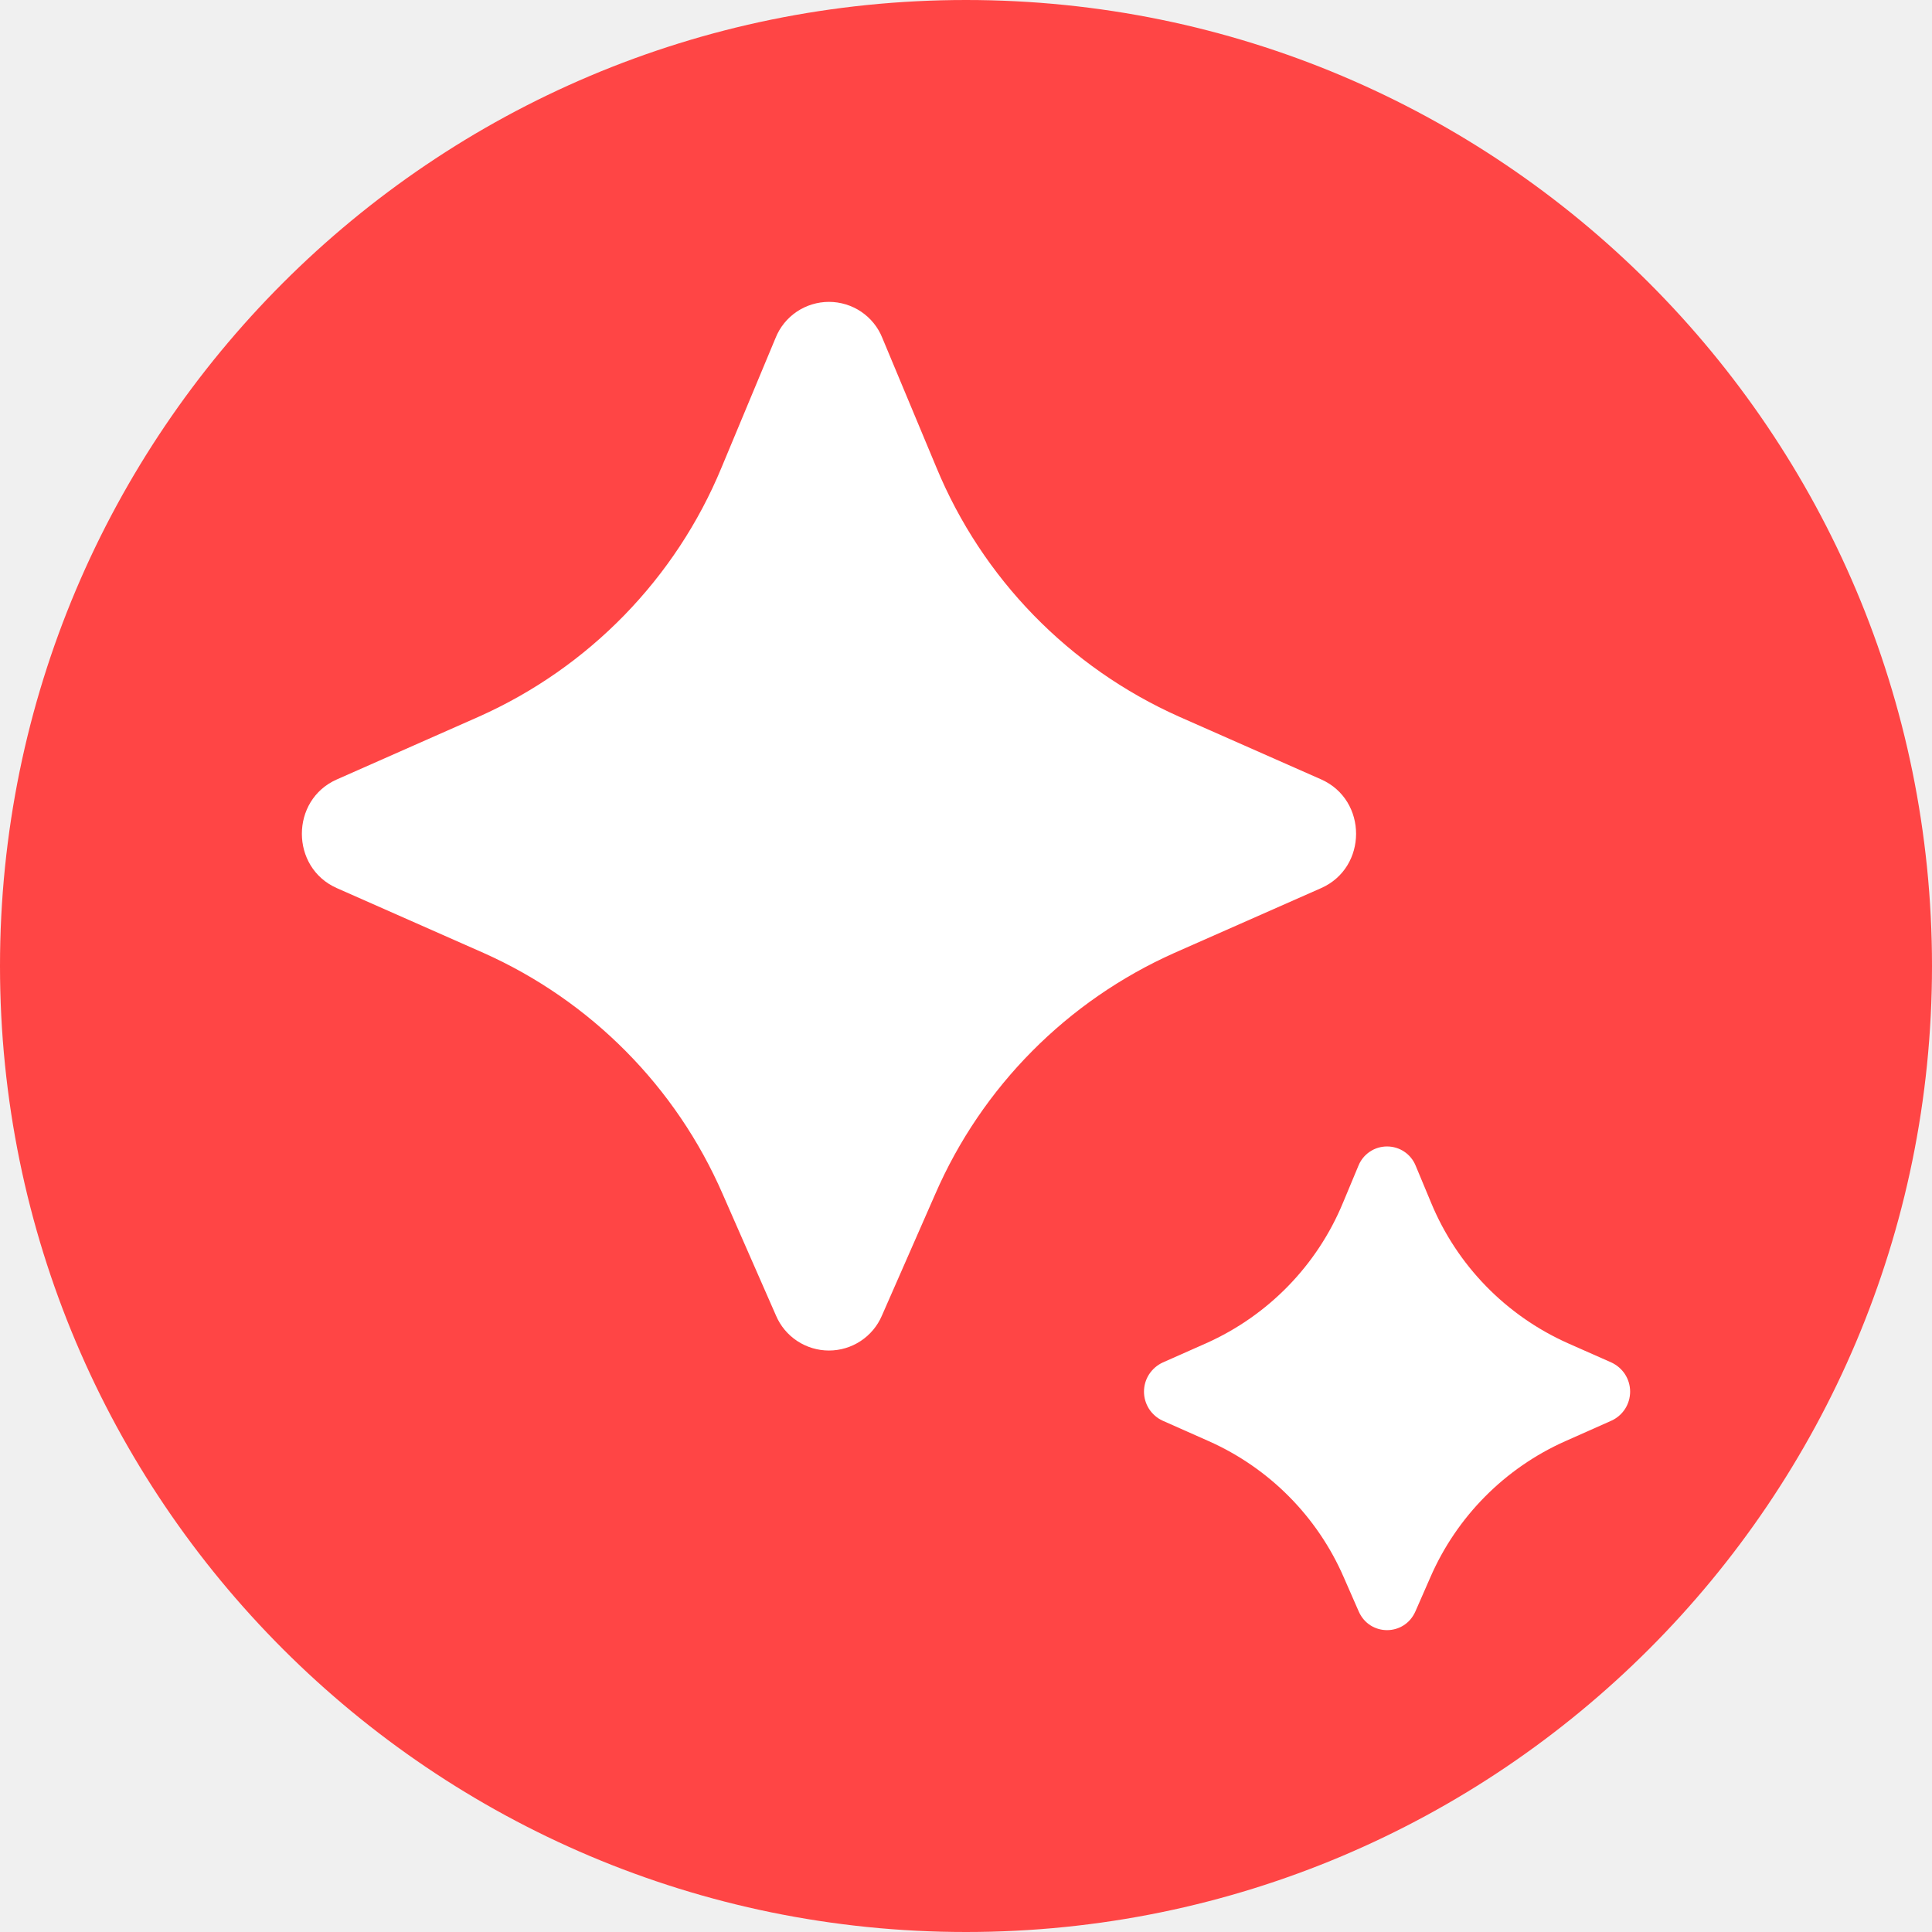
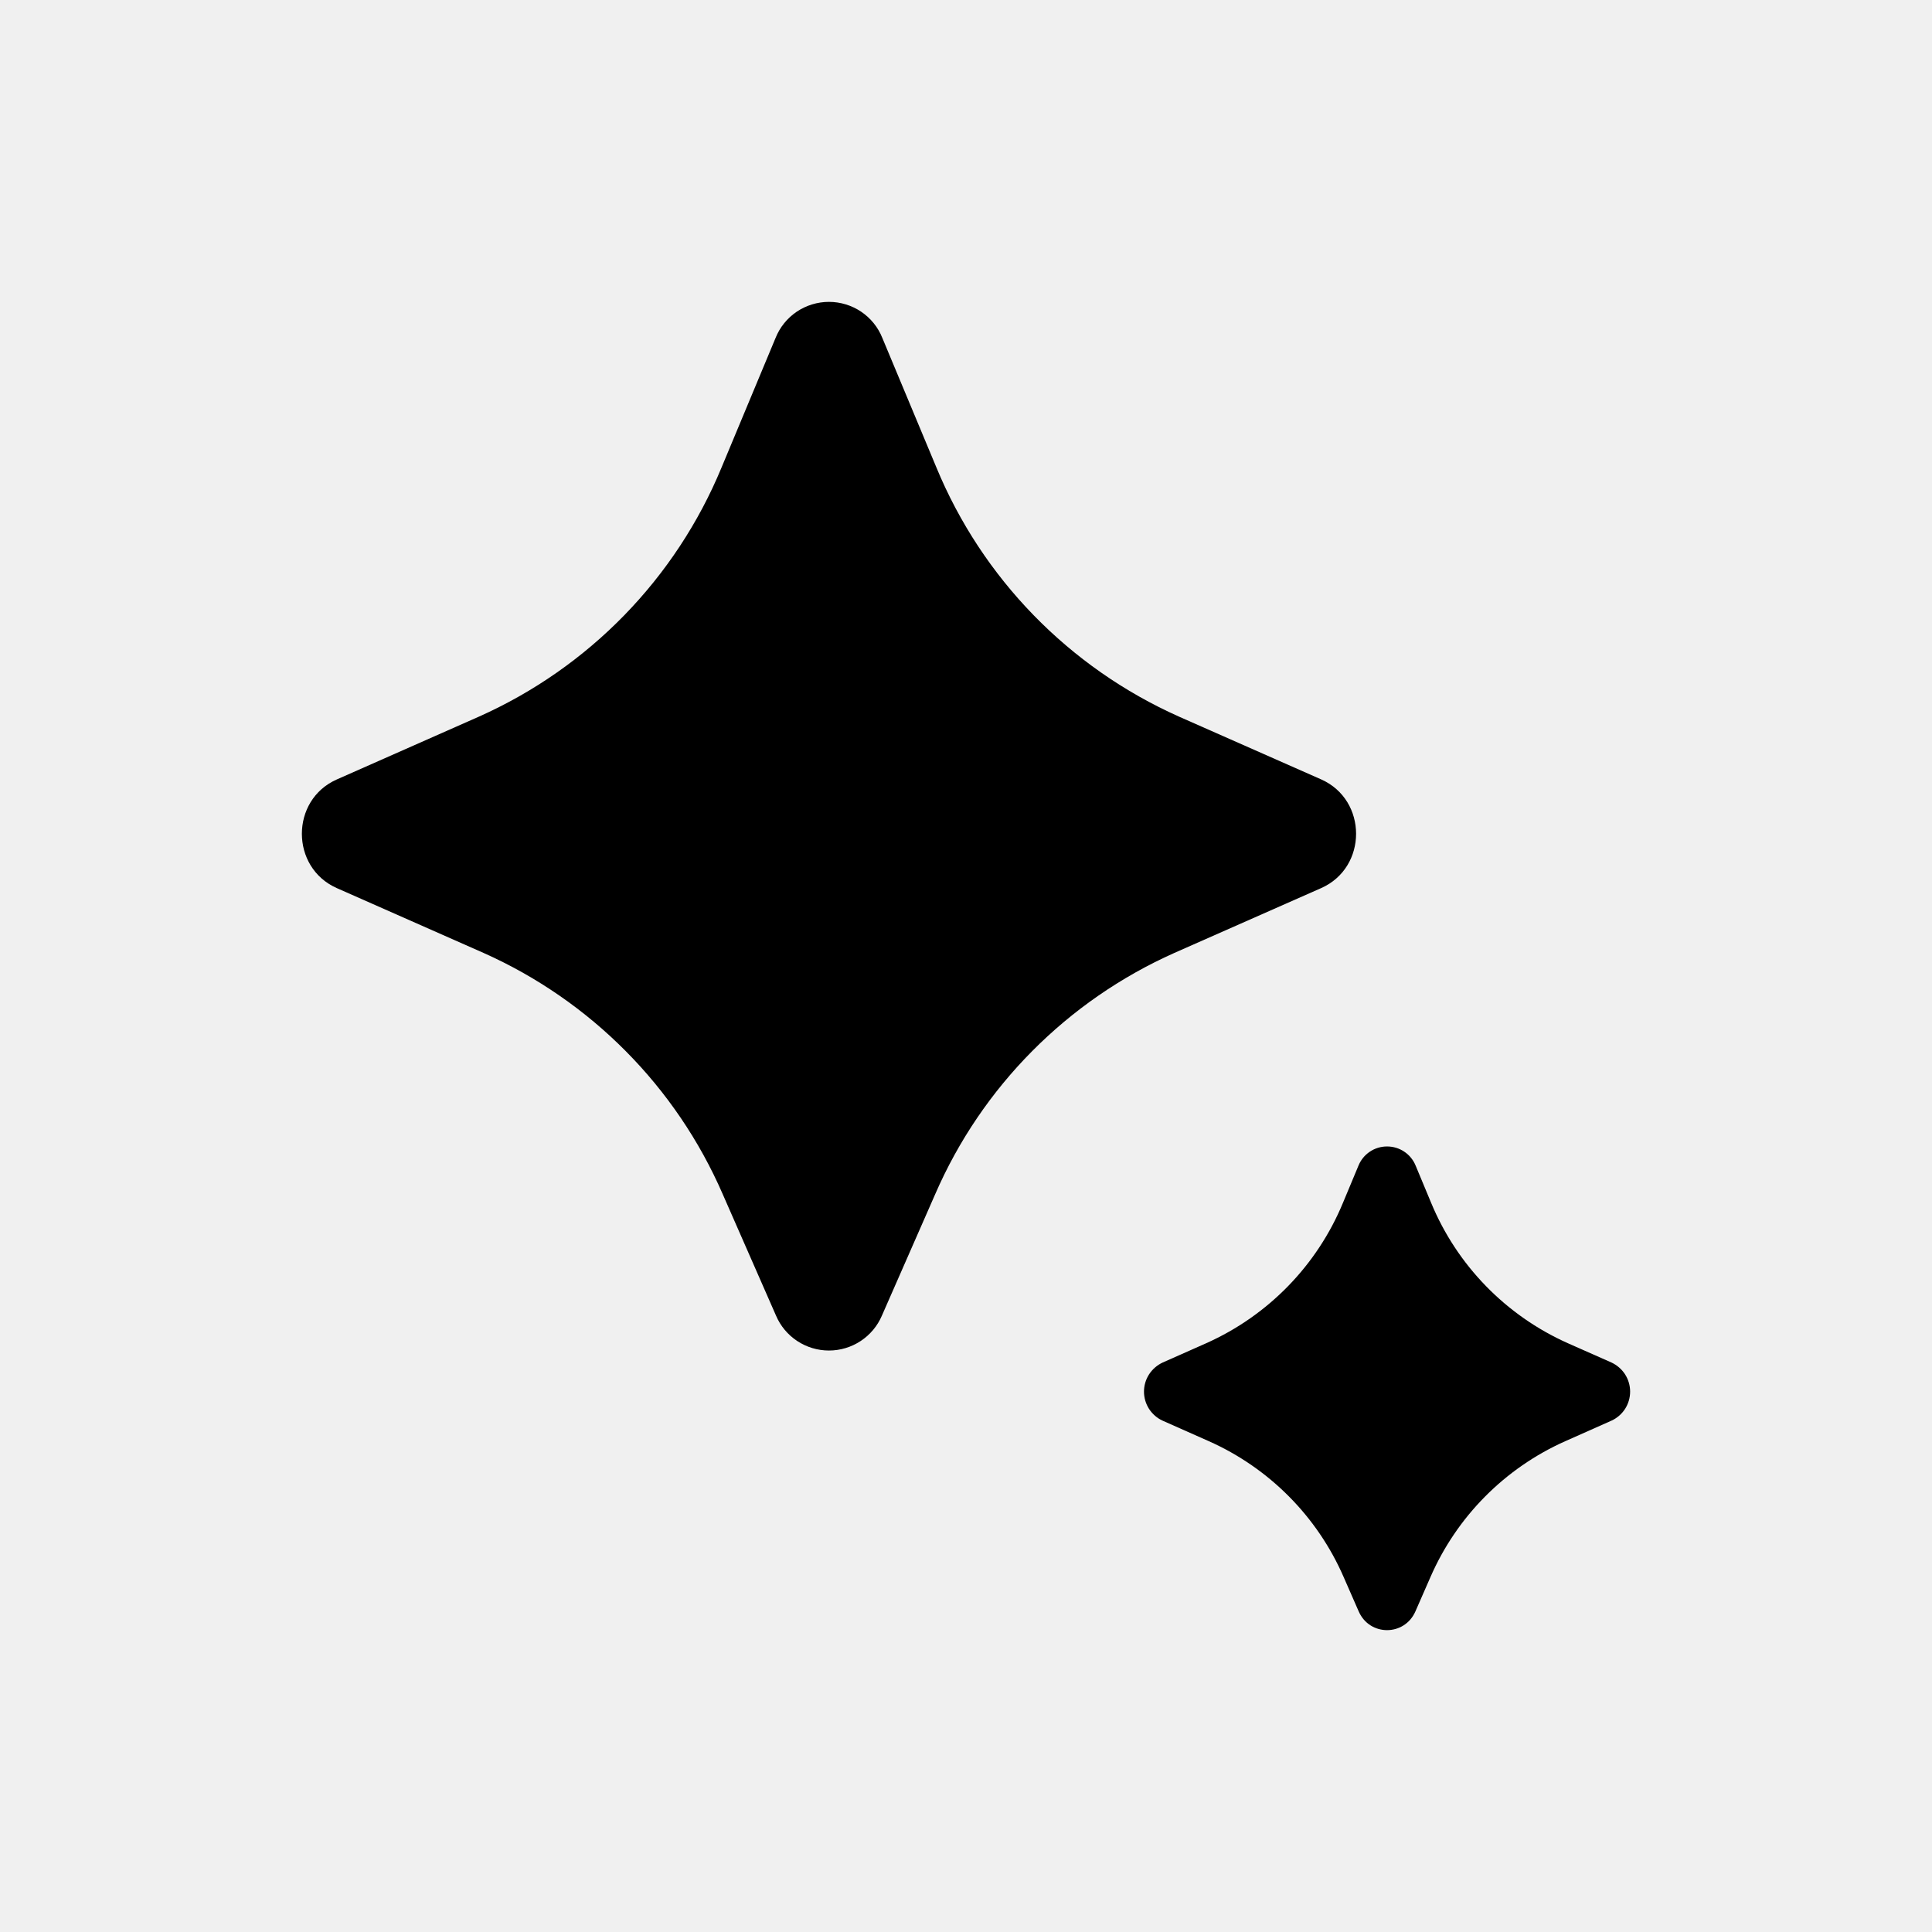
- <svg xmlns="http://www.w3.org/2000/svg" width="32" height="32" viewBox="0 0 32 32" fill="none">
-   <g clip-path="url(#clip0_208_3)">
-     <rect width="32" height="32" rx="16" fill="#FF4545" />
-     <path d="M14.607 21.791L15.49 19.779C16.262 18.001 17.676 16.575 19.452 15.783L21.882 14.71C22.654 14.369 22.654 13.251 21.882 12.909L19.529 11.87C17.707 11.057 16.268 9.579 15.509 7.741L14.614 5.597C14.544 5.421 14.422 5.27 14.264 5.163C14.107 5.057 13.92 5 13.73 5C13.54 5 13.354 5.057 13.196 5.163C13.038 5.27 12.916 5.421 12.846 5.597L11.952 7.741C11.193 9.579 9.754 11.057 7.932 11.87L5.579 12.91C4.807 13.25 4.807 14.369 5.579 14.71L8.008 15.783C9.784 16.575 11.197 18 11.97 19.778L12.853 21.79C12.926 21.962 13.048 22.108 13.204 22.211C13.36 22.314 13.543 22.369 13.73 22.369C13.917 22.369 14.1 22.314 14.256 22.211C14.412 22.108 14.534 21.962 14.607 21.791ZM23.444 26.689L23.692 26.123C24.128 25.121 24.924 24.317 25.925 23.871L26.69 23.531C26.782 23.489 26.861 23.421 26.916 23.336C26.971 23.25 27 23.151 27 23.049C27 22.948 26.971 22.849 26.916 22.763C26.861 22.678 26.782 22.61 26.69 22.567L25.969 22.248C24.942 21.79 24.131 20.956 23.703 19.92L23.448 19.308C23.41 19.214 23.345 19.133 23.26 19.076C23.176 19.019 23.076 18.989 22.974 18.989C22.872 18.989 22.772 19.019 22.688 19.076C22.603 19.133 22.538 19.214 22.5 19.308L22.245 19.919C21.817 20.956 21.006 21.789 19.979 22.248L19.257 22.568C19.165 22.611 19.087 22.679 19.032 22.764C18.977 22.849 18.948 22.949 18.948 23.05C18.948 23.151 18.977 23.25 19.032 23.336C19.087 23.421 19.165 23.489 19.257 23.531L20.021 23.87C21.023 24.316 21.82 25.12 22.256 26.123L22.504 26.689C22.685 27.104 23.262 27.104 23.444 26.689Z" fill="white" />
-   </g>
-   <defs>
-     <clipPath id="clip0_208_3">
-       <rect width="32" height="32" rx="16" fill="white" />
-     </clipPath>
-   </defs>
+ <svg xmlns="http://www.w3.org/2000/svg" width="32" height="32" viewBox="0 0 32 32">
+   <path fill="currentColor" d="M14.607 21.791L15.49 19.779C16.262 18.001 17.676 16.575 19.452 15.783L21.882 14.71C22.654 14.369 22.654 13.251 21.882 12.909L19.529 11.87C17.707 11.057 16.268 9.579 15.509 7.741L14.614 5.597C14.544 5.421 14.422 5.27 14.264 5.163C14.107 5.057 13.92 5 13.73 5C13.54 5 13.354 5.057 13.196 5.163C13.038 5.27 12.916 5.421 12.846 5.597L11.952 7.741C11.193 9.579 9.754 11.057 7.932 11.87L5.579 12.91C4.807 13.25 4.807 14.369 5.579 14.71L8.008 15.783C9.784 16.575 11.197 18 11.97 19.778L12.853 21.79C12.926 21.962 13.048 22.108 13.204 22.211C13.36 22.314 13.543 22.369 13.73 22.369C13.917 22.369 14.1 22.314 14.256 22.211C14.412 22.108 14.534 21.962 14.607 21.791ZM23.444 26.689L23.692 26.123C24.128 25.121 24.924 24.317 25.925 23.871L26.69 23.531C26.782 23.489 26.861 23.421 26.916 23.336C26.971 23.25 27 23.151 27 23.049C27 22.948 26.971 22.849 26.916 22.763C26.861 22.678 26.782 22.61 26.69 22.567L25.969 22.248C24.942 21.79 24.131 20.956 23.703 19.92L23.448 19.308C23.41 19.214 23.345 19.133 23.26 19.076C23.176 19.019 23.076 18.989 22.974 18.989C22.872 18.989 22.772 19.019 22.688 19.076C22.603 19.133 22.538 19.214 22.5 19.308L22.245 19.919C21.817 20.956 21.006 21.789 19.979 22.248L19.257 22.568C19.165 22.611 19.087 22.679 19.032 22.764C18.977 22.849 18.948 22.949 18.948 23.05C18.948 23.151 18.977 23.25 19.032 23.336C19.087 23.421 19.165 23.489 19.257 23.531L20.021 23.87C21.023 24.316 21.82 25.12 22.256 26.123L22.504 26.689C22.685 27.104 23.262 27.104 23.444 26.689Z" />
</svg>
